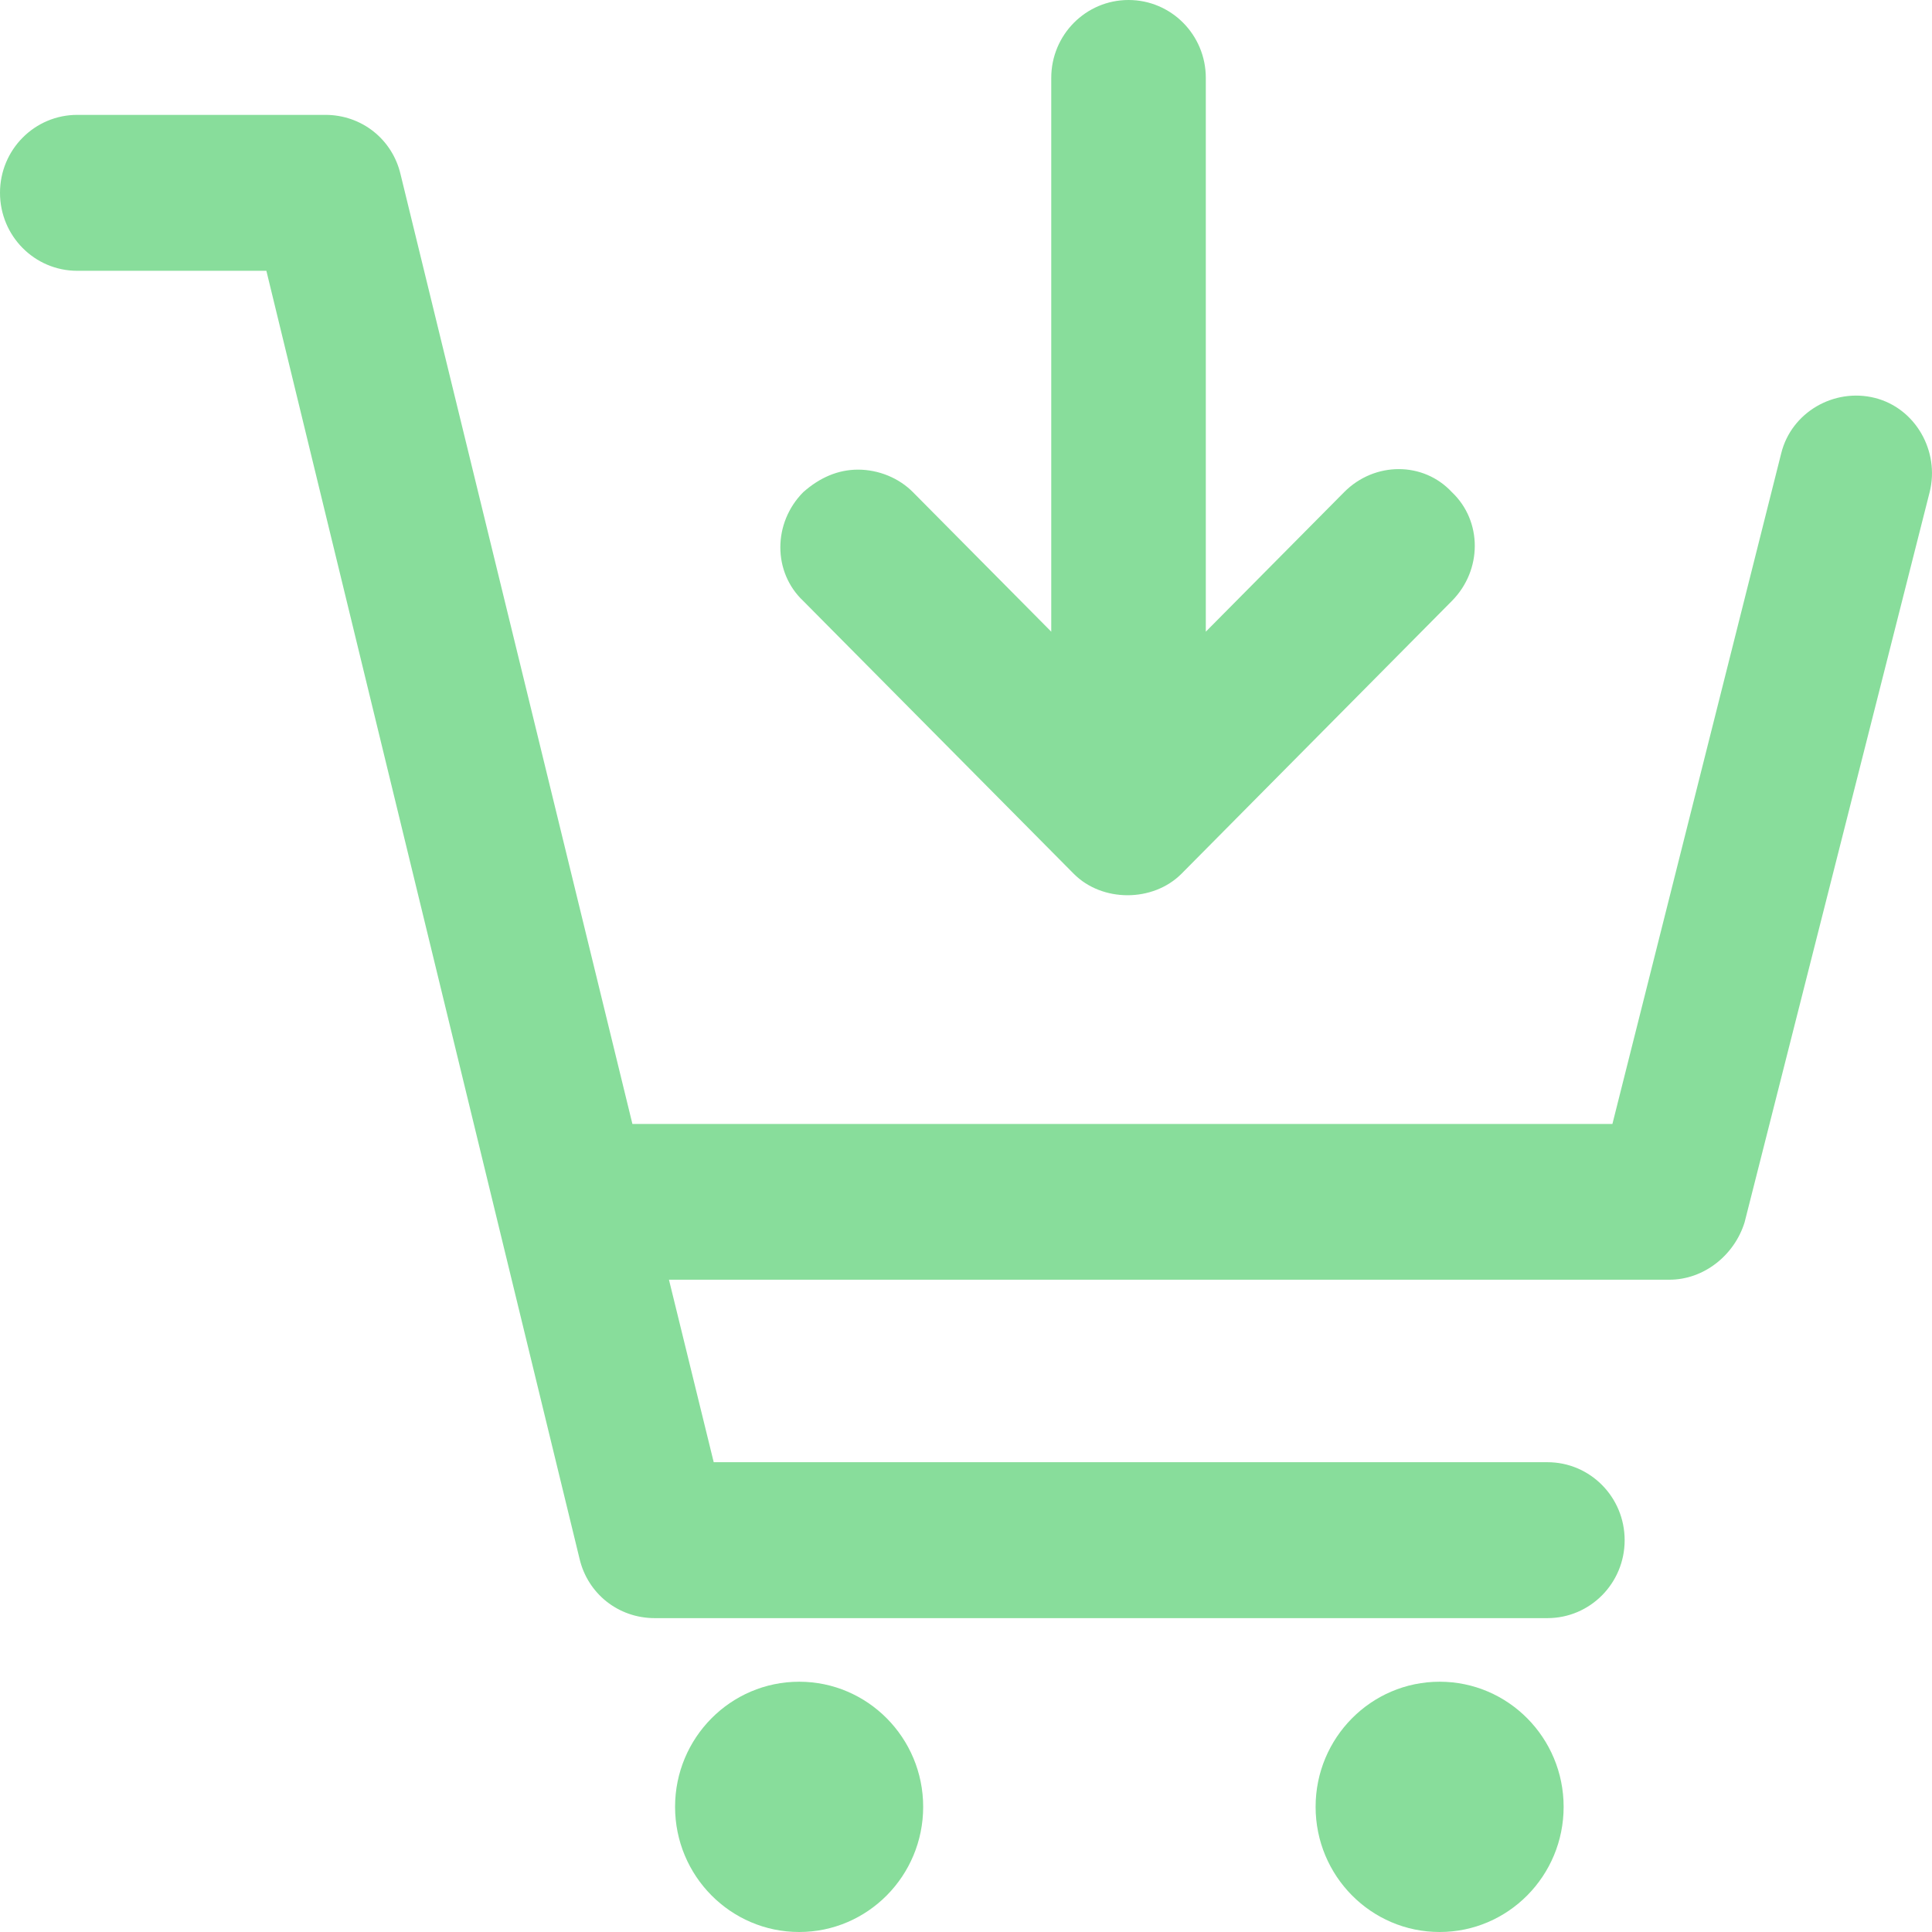
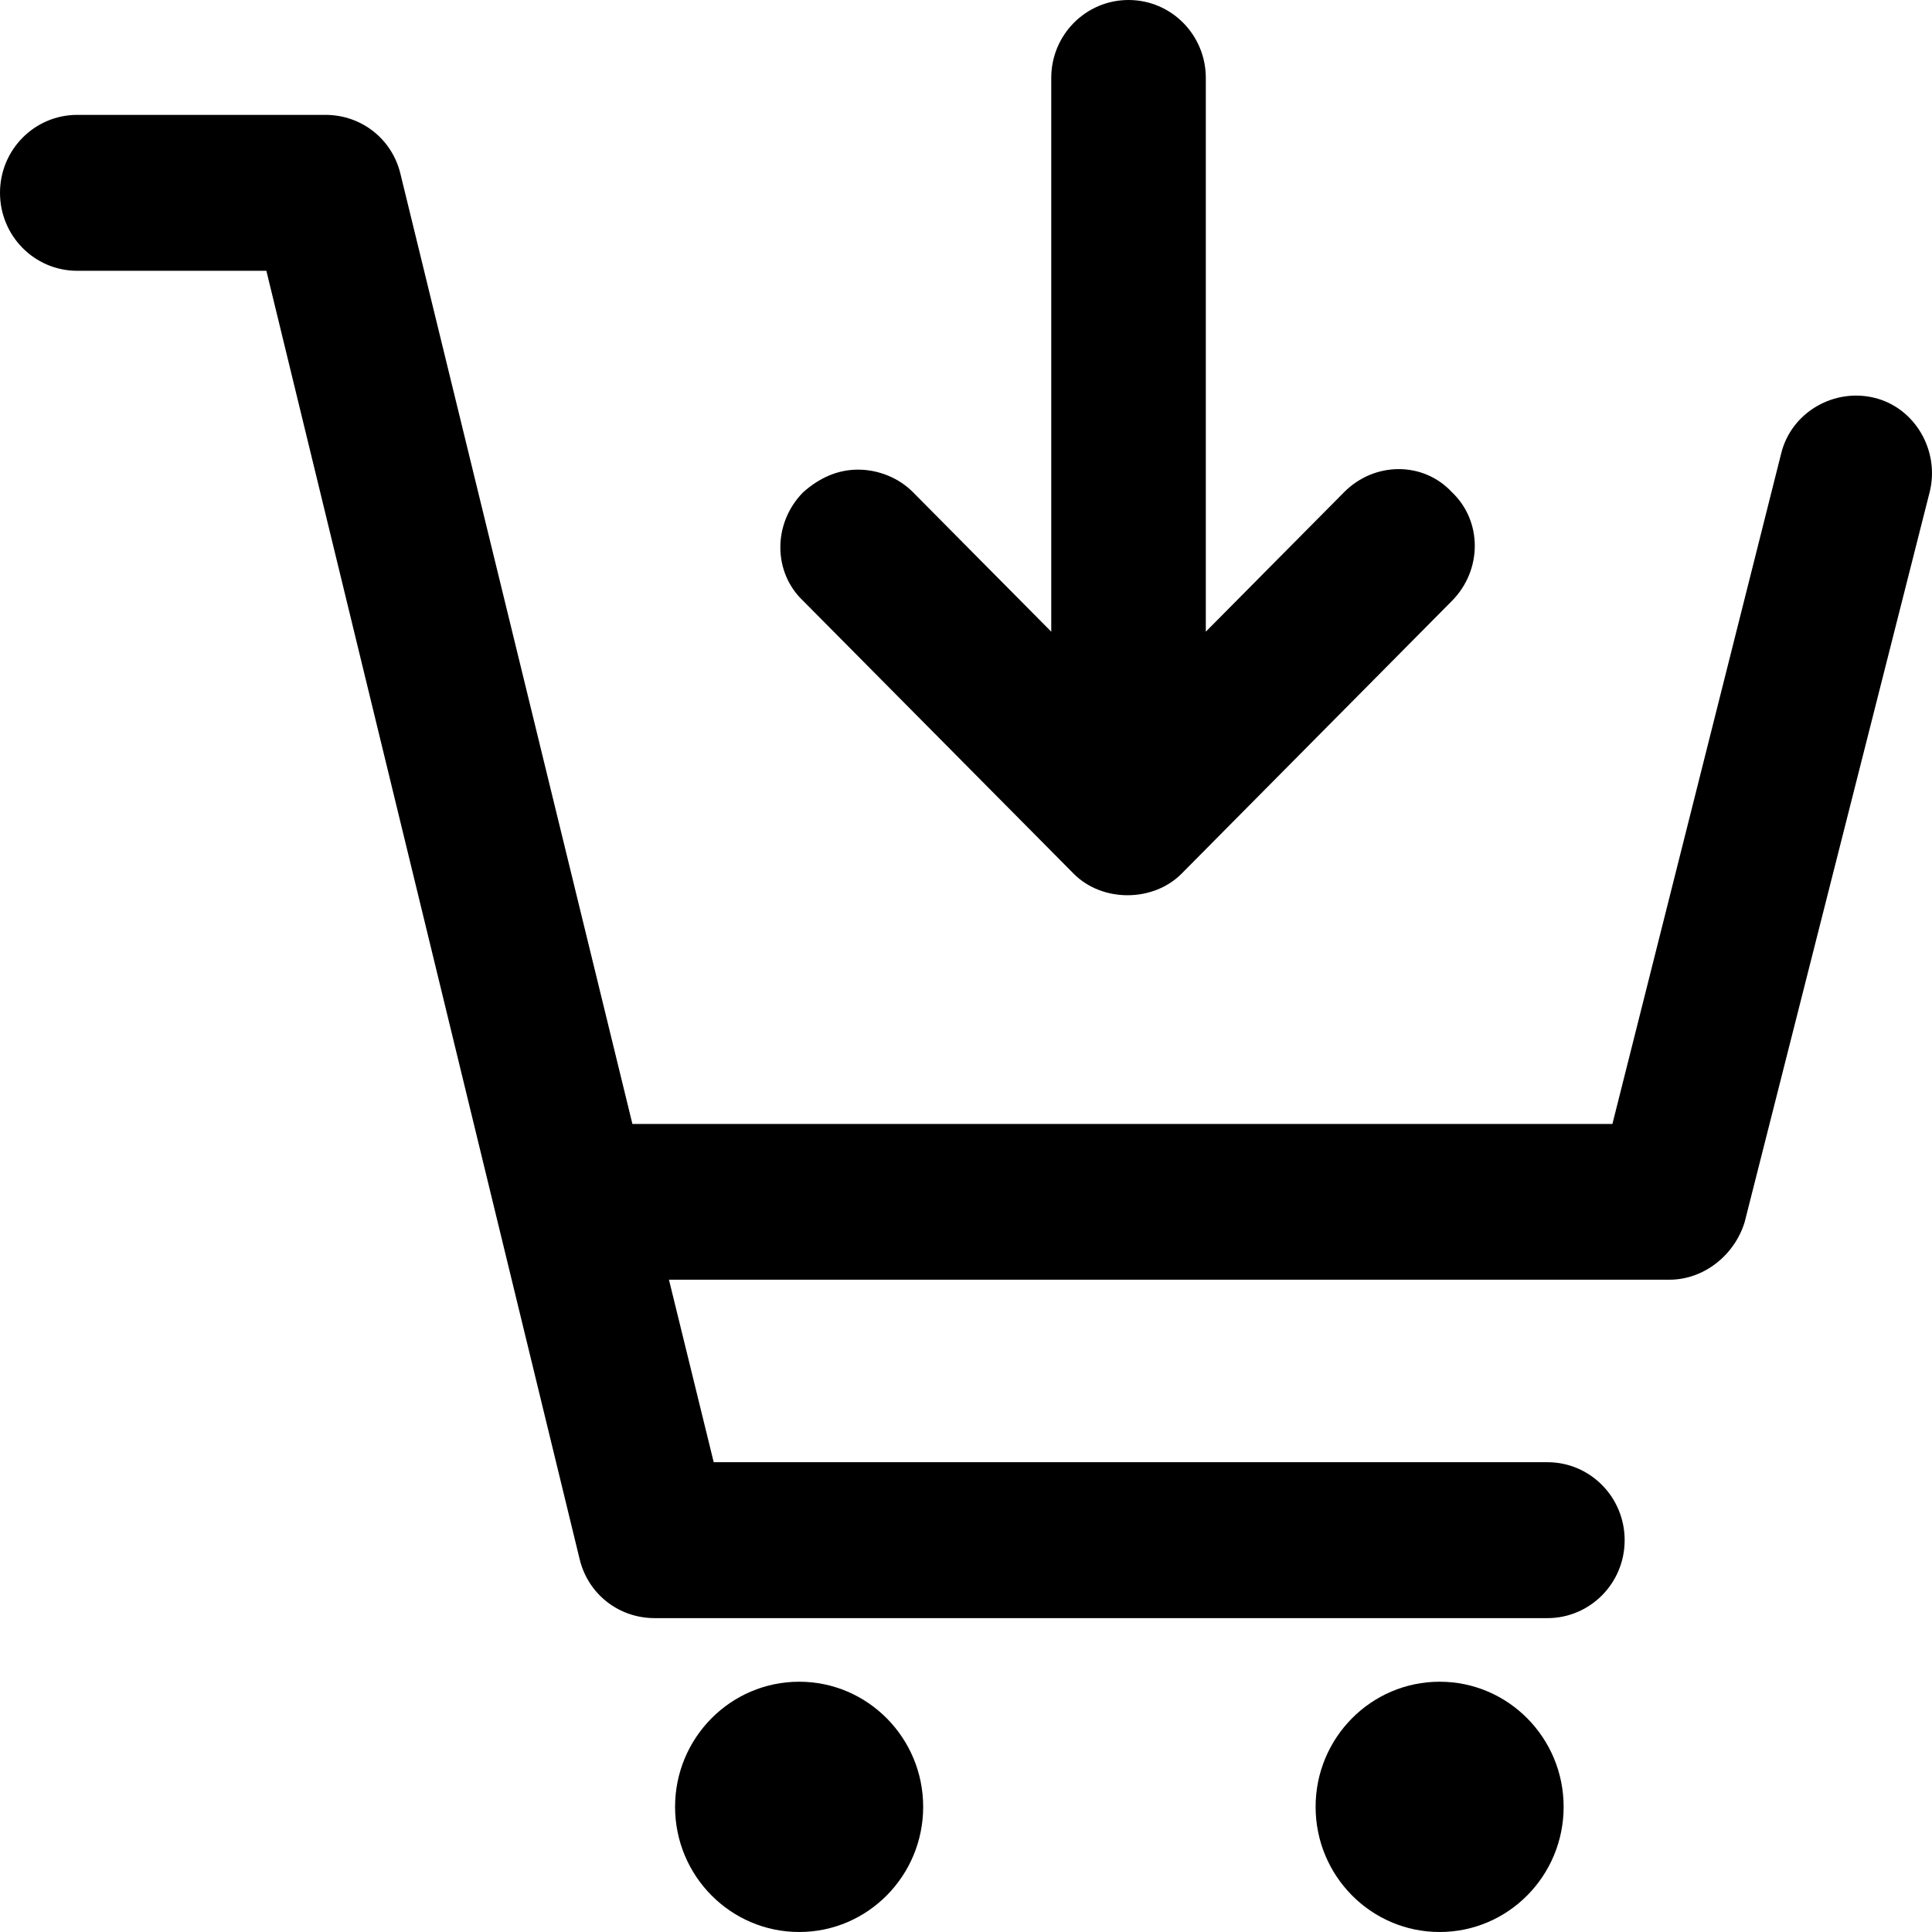
<svg xmlns="http://www.w3.org/2000/svg" width="24" height="24" viewBox="0 0 24 24" fill="none">
-   <path d="M23.29 4.943C22.784 4.816 22.253 5.121 22.127 5.631L20.03 13.962H7.856L4.976 2.166C4.875 1.733 4.496 1.427 4.042 1.427H0.96C0.429 1.427 0 1.86 0 2.395C0 2.931 0.429 3.364 0.96 3.364H3.309L7.199 19.362C7.3 19.795 7.679 20.101 8.134 20.101H19.222C19.753 20.101 20.182 19.668 20.182 19.133C20.182 18.597 19.753 18.164 19.222 18.164H8.866L8.31 15.897H20.738C21.167 15.897 21.546 15.592 21.672 15.184L23.971 6.113C24.098 5.605 23.795 5.07 23.29 4.943L23.29 4.943Z" fill="#88DD9B" />
-   <path d="M11.468 22.445C11.468 23.303 10.778 24 9.928 24C9.076 24 8.386 23.303 8.386 22.445C8.386 21.588 9.076 20.891 9.928 20.891C10.778 20.891 11.468 21.588 11.468 22.445Z" fill="#88DD9B" />
-   <path d="M19.424 22.445C19.424 23.303 18.735 24 17.884 24C17.032 24 16.343 23.303 16.343 22.445C16.343 21.588 17.032 20.891 17.884 20.891C18.735 20.891 19.424 21.588 19.424 22.445Z" fill="#88DD9B" />
-   <path d="M16.697 6.114L14.979 7.847V0.968C14.979 0.433 14.55 0 14.019 0C13.488 0 13.059 0.433 13.059 0.968V7.847L11.341 6.114C11.165 5.936 10.912 5.834 10.659 5.834C10.407 5.834 10.18 5.935 9.978 6.114C9.599 6.497 9.599 7.108 9.978 7.465L13.338 10.854C13.691 11.21 14.322 11.21 14.677 10.854L18.036 7.465C18.415 7.083 18.415 6.472 18.036 6.114C17.682 5.732 17.076 5.732 16.697 6.114H16.697Z" fill="#88DD9B" />
+   <path d="M23.29 4.943C22.784 4.816 22.253 5.121 22.127 5.631L20.03 13.962H7.856L4.976 2.166C4.875 1.733 4.496 1.427 4.042 1.427H0.96C0.429 1.427 0 1.86 0 2.395C0 2.931 0.429 3.364 0.96 3.364H3.309L7.199 19.362C7.3 19.795 7.679 20.101 8.134 20.101H19.222C19.753 20.101 20.182 19.668 20.182 19.133C20.182 18.597 19.753 18.164 19.222 18.164H8.866L8.31 15.897H20.738C21.167 15.897 21.546 15.592 21.672 15.184L23.971 6.113C24.098 5.605 23.795 5.07 23.29 4.943L23.29 4.943Z" fill="currentColor" />
+   <path d="M11.468 22.445C11.468 23.303 10.778 24 9.928 24C9.076 24 8.386 23.303 8.386 22.445C8.386 21.588 9.076 20.891 9.928 20.891C10.778 20.891 11.468 21.588 11.468 22.445Z" fill="currentColor" />
+   <path d="M19.424 22.445C19.424 23.303 18.735 24 17.884 24C17.032 24 16.343 23.303 16.343 22.445C16.343 21.588 17.032 20.891 17.884 20.891C18.735 20.891 19.424 21.588 19.424 22.445Z" fill="currentColor" />
+   <path d="M16.697 6.114L14.979 7.847V0.968C14.979 0.433 14.55 0 14.019 0C13.488 0 13.059 0.433 13.059 0.968V7.847L11.341 6.114C11.165 5.936 10.912 5.834 10.659 5.834C10.407 5.834 10.18 5.935 9.978 6.114C9.599 6.497 9.599 7.108 9.978 7.465L13.338 10.854C13.691 11.21 14.322 11.21 14.677 10.854L18.036 7.465C18.415 7.083 18.415 6.472 18.036 6.114C17.682 5.732 17.076 5.732 16.697 6.114H16.697Z" fill="currentColor" />
</svg>
